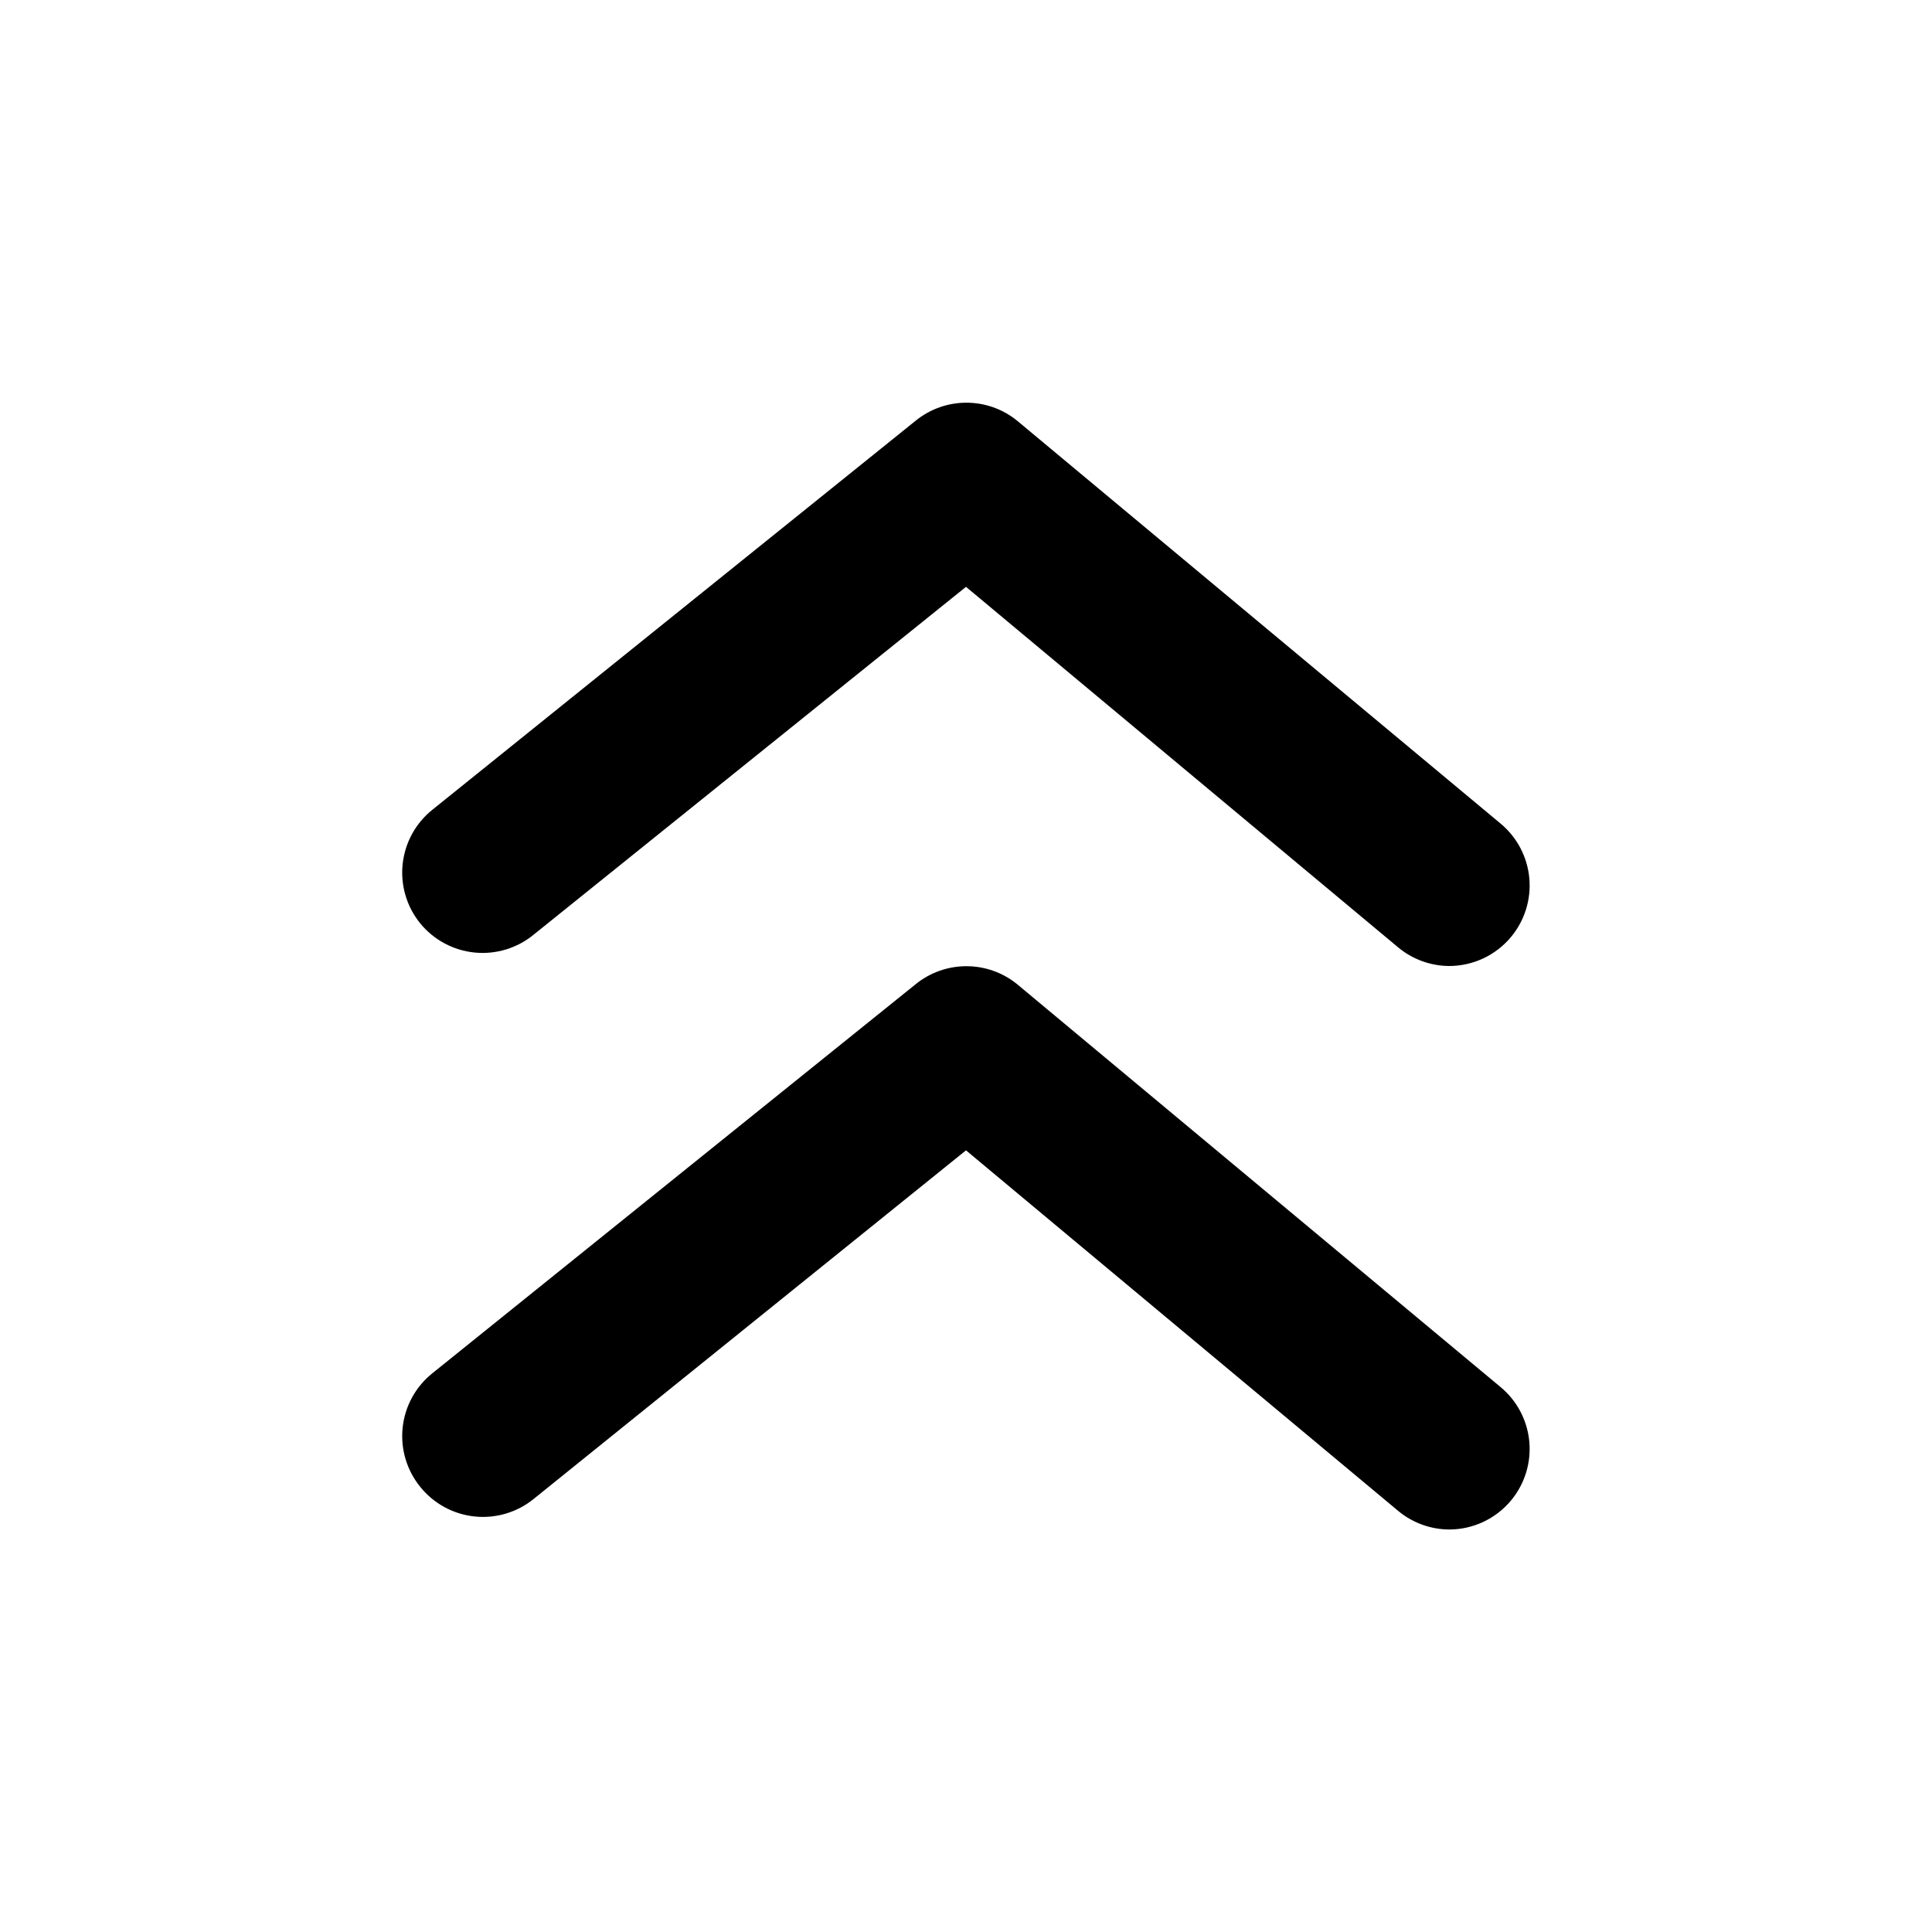
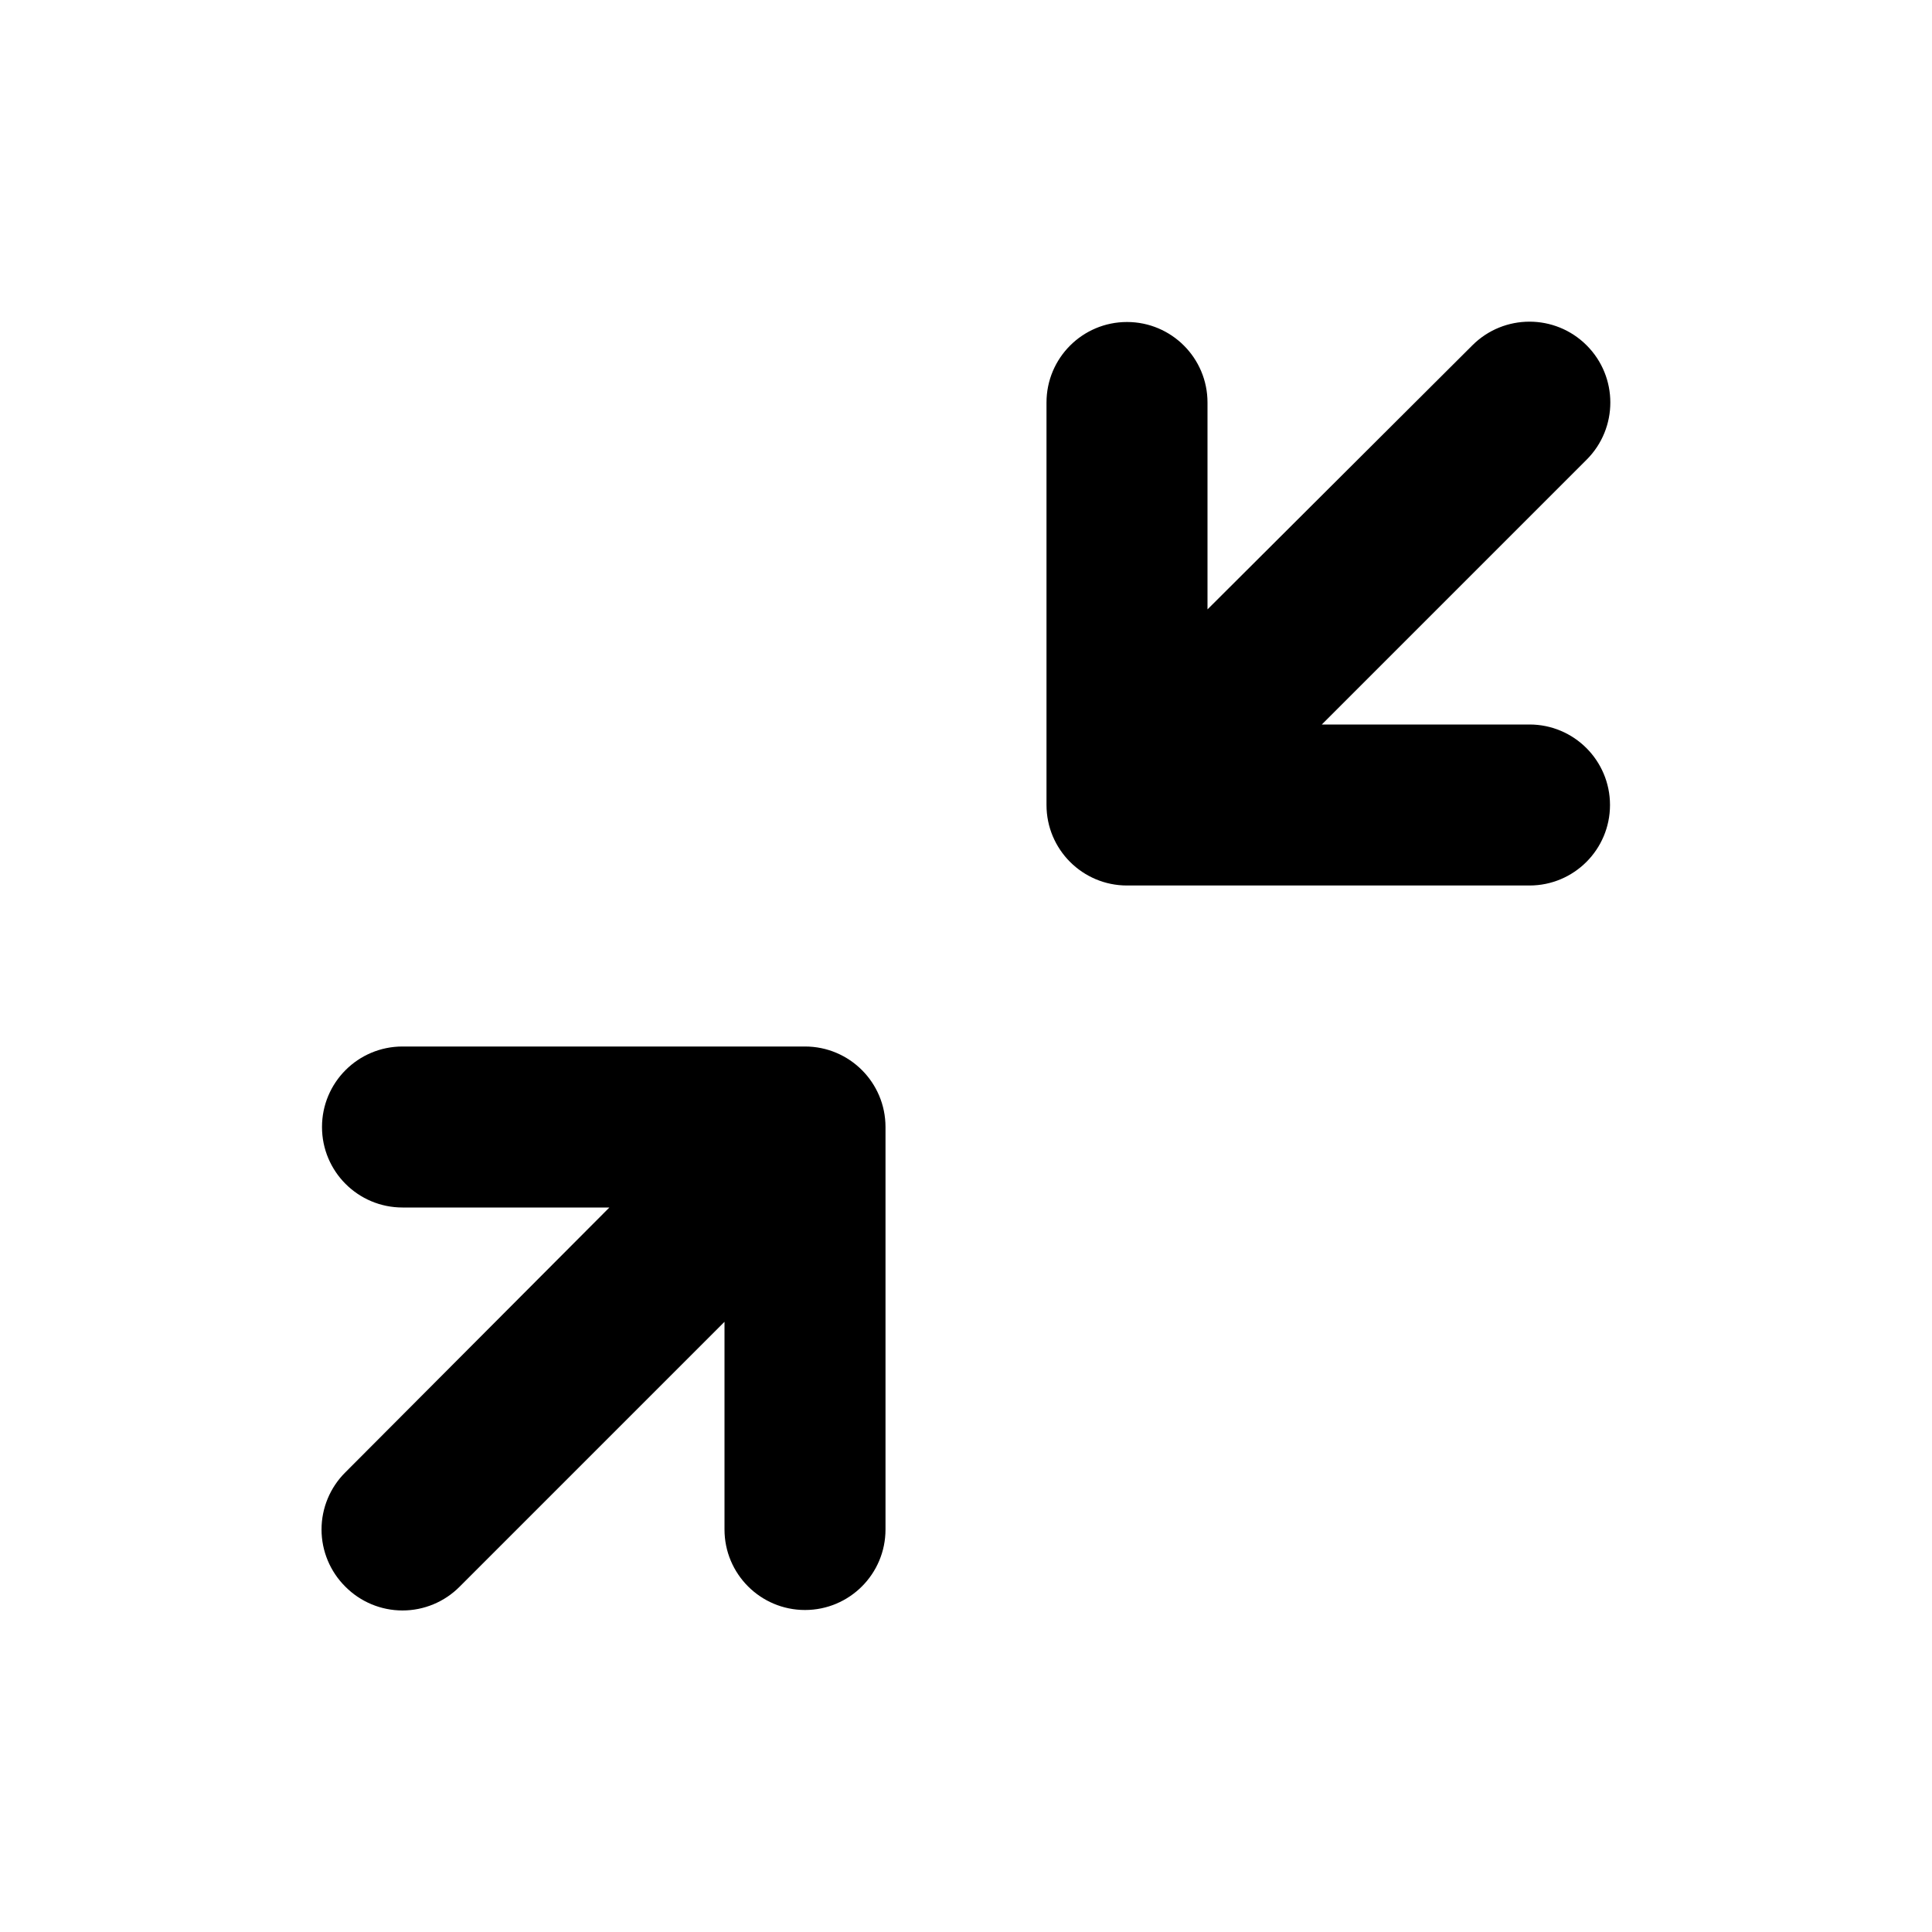
<svg xmlns="http://www.w3.org/2000/svg" fill="#000000" width="800px" height="800px" viewBox="0 0 24 24">
  <g data-name="Layer 2">
-     <g data-name="arrowhead-up">
+     <g data-name="collapse">
      <rect width="24" height="24" transform="rotate(180 12 12)" opacity="0" />
-       <path d="M6.63 11.61L12 7.29l5.37 4.48A1 1 0 0 0 18 12a1 1 0 0 0 .77-.36 1 1 0 0 0-.13-1.41l-6-5a1 1 0 0 0-1.27 0l-6 4.83a1 1 0 0 0-.15 1.41 1 1 0 0 0 1.41.14z" />
-       <path d="M12.64 12.23a1 1 0 0 0-1.27 0l-6 4.83a1 1 0 0 0-.15 1.41 1 1 0 0 0 1.41.15L12 14.29l5.37 4.48A1 1 0 0 0 18 19a1 1 0 0 0 .77-.36 1 1 0 0 0-.13-1.41z" />
+       <path d="M19 9h-2.58l3.29-3.29a1 1 0 1 0-1.42-1.42L15 7.57V5a1 1 0 0 0-1-1 1 1 0 0 0-1 1v5a1 1 0 0 0 1 1h5a1 1 0 0 0 0-2z" />
+       <path d="M10 13H5a1 1 0 0 0 0 2h2.57l-3.28 3.29a1 1 0 0 0 0 1.42 1 1 0 0 0 1.42 0L9 16.42V19a1 1 0 0 0 1 1 1 1 0 0 0 1-1v-5a1 1 0 0 0-1-1z" />
    </g>
  </g>
</svg>
